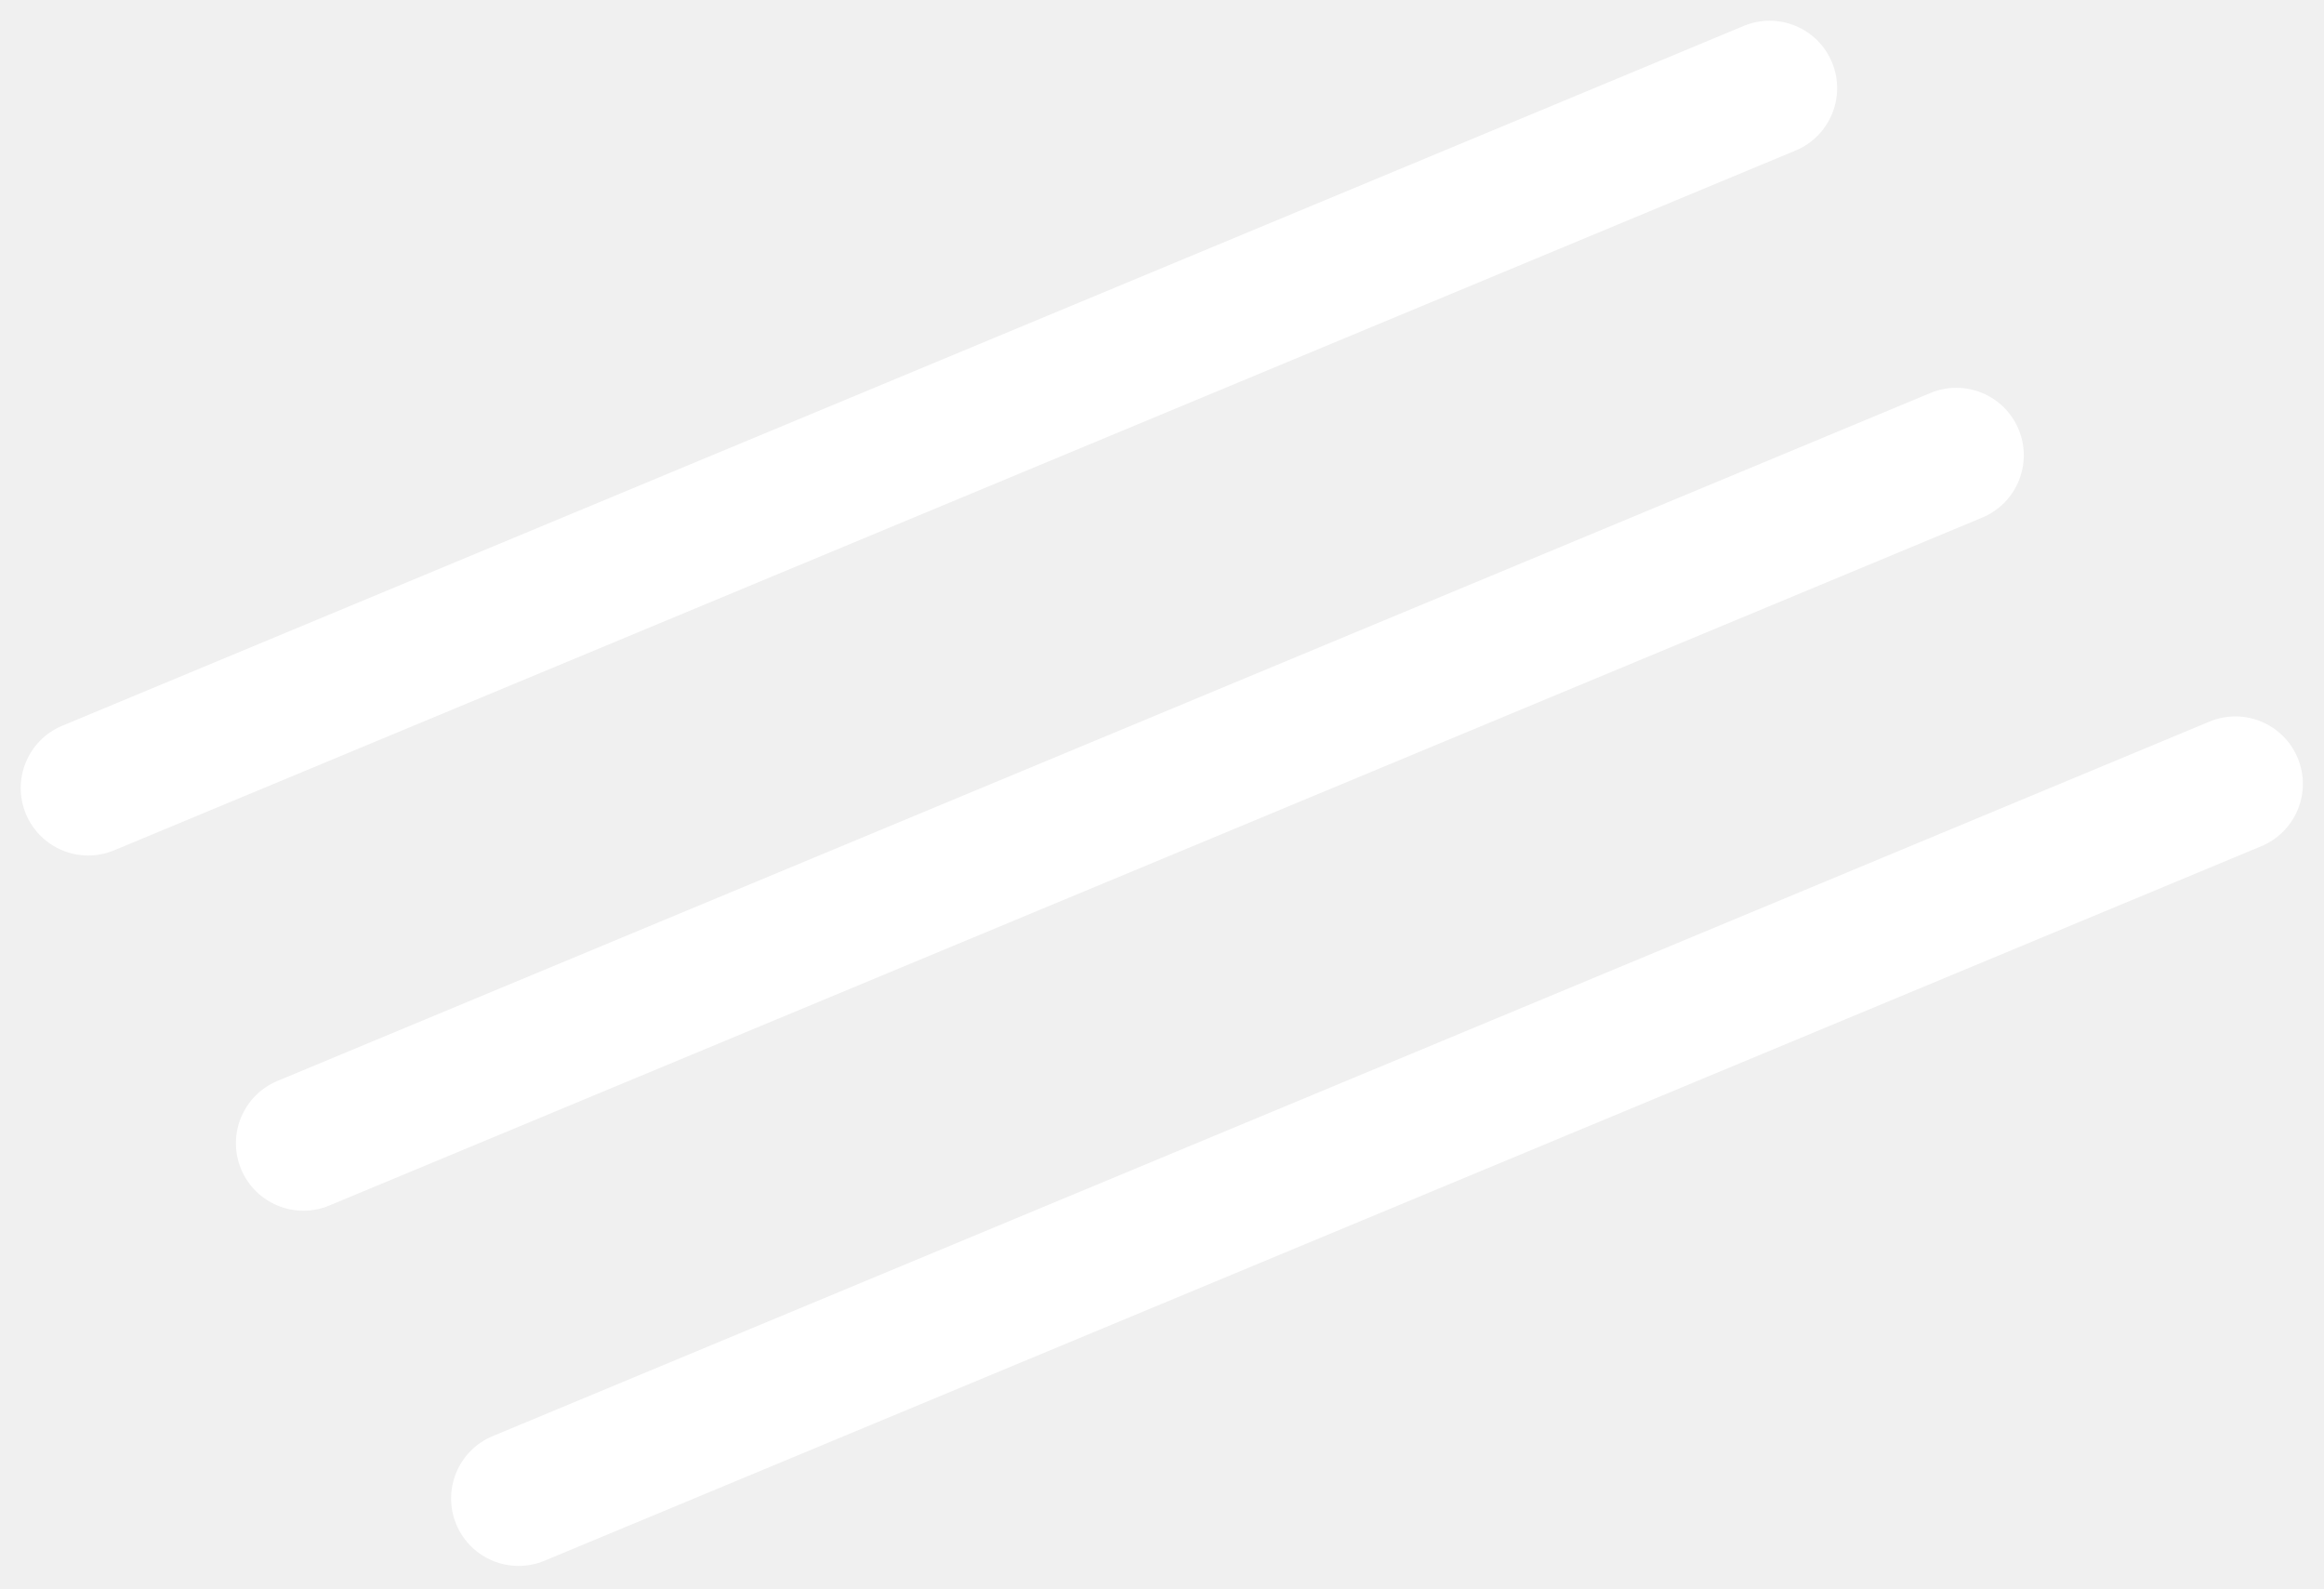
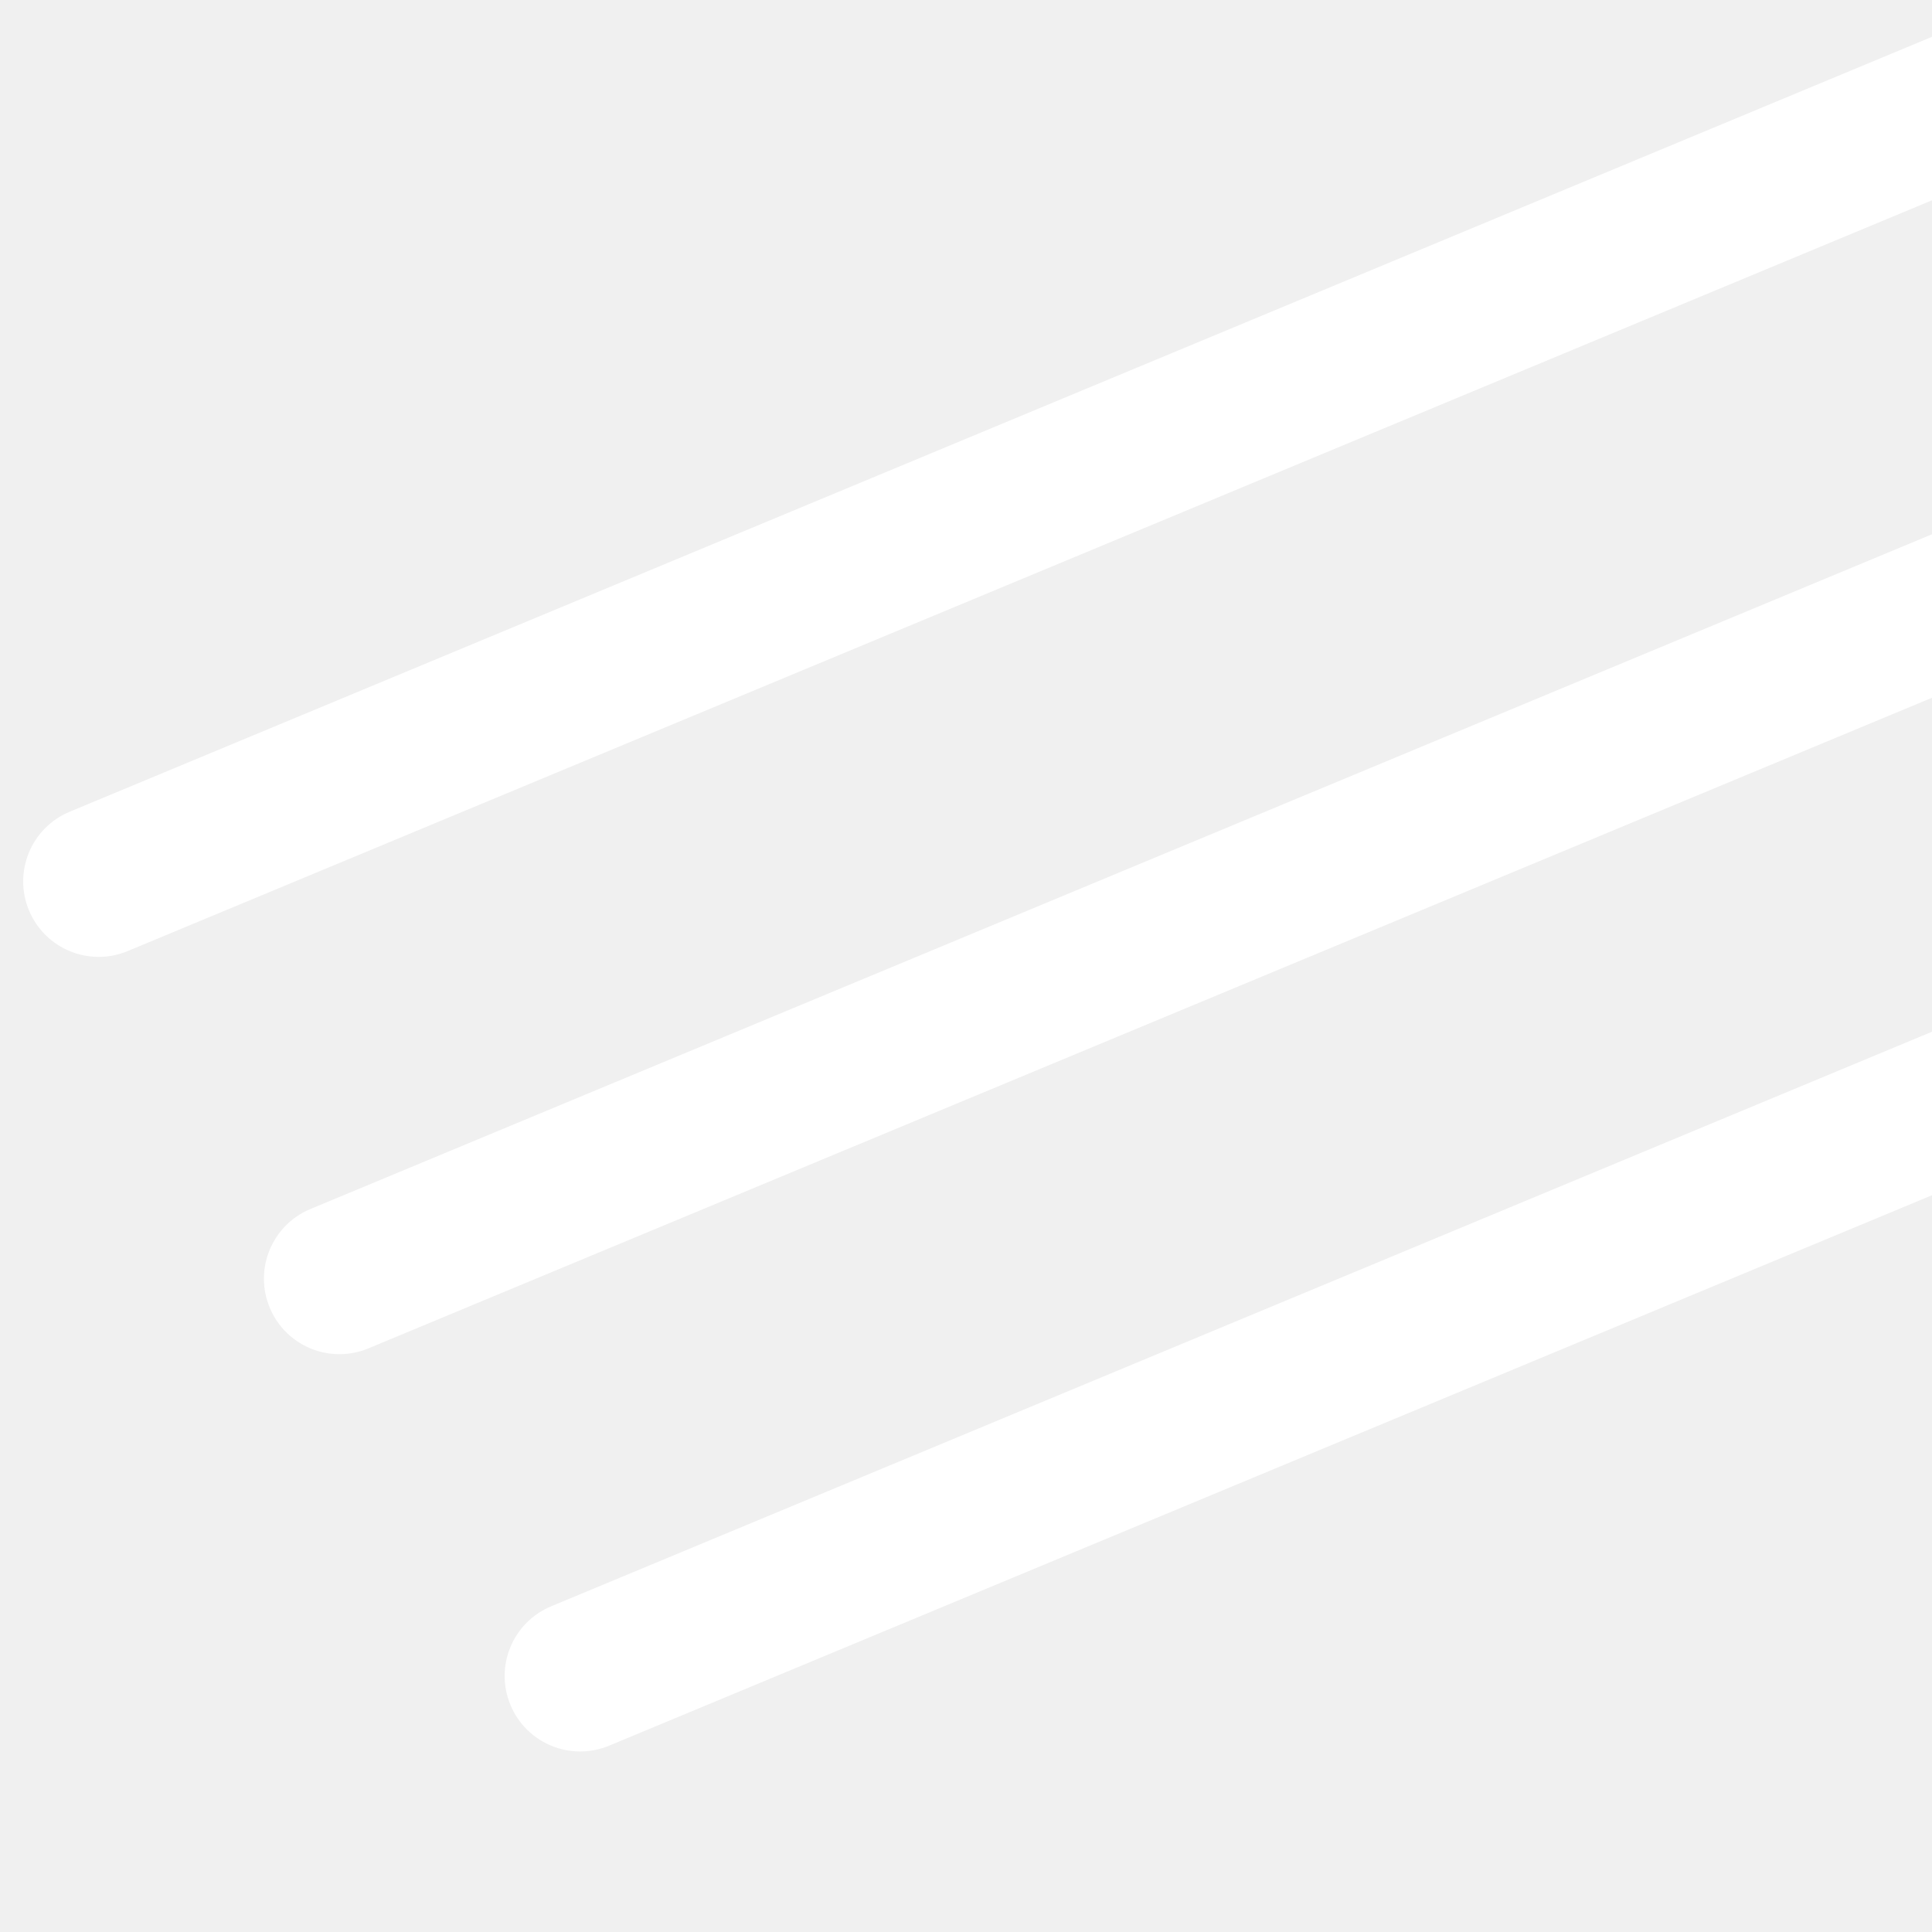
- <svg xmlns="http://www.w3.org/2000/svg" width="689" height="471" viewBox="0 0 689 471" fill="none">
+ <svg xmlns="http://www.w3.org/2000/svg" width="512" height="512" viewBox="0 0 512 512" fill="none">
  <rect y="222.8" width="579.945" height="40" rx="20" transform="rotate(-22.5925 0 222.8)" fill="white" />
  <rect x="63.797" y="328.086" width="570.782" height="40" rx="20" transform="rotate(-22.5925 63.7972 328.086)" fill="white" />
  <rect x="127.594" y="433.373" width="591.298" height="40" rx="20" transform="rotate(-22.5925 127.594 433.373)" fill="white" />
</svg>
